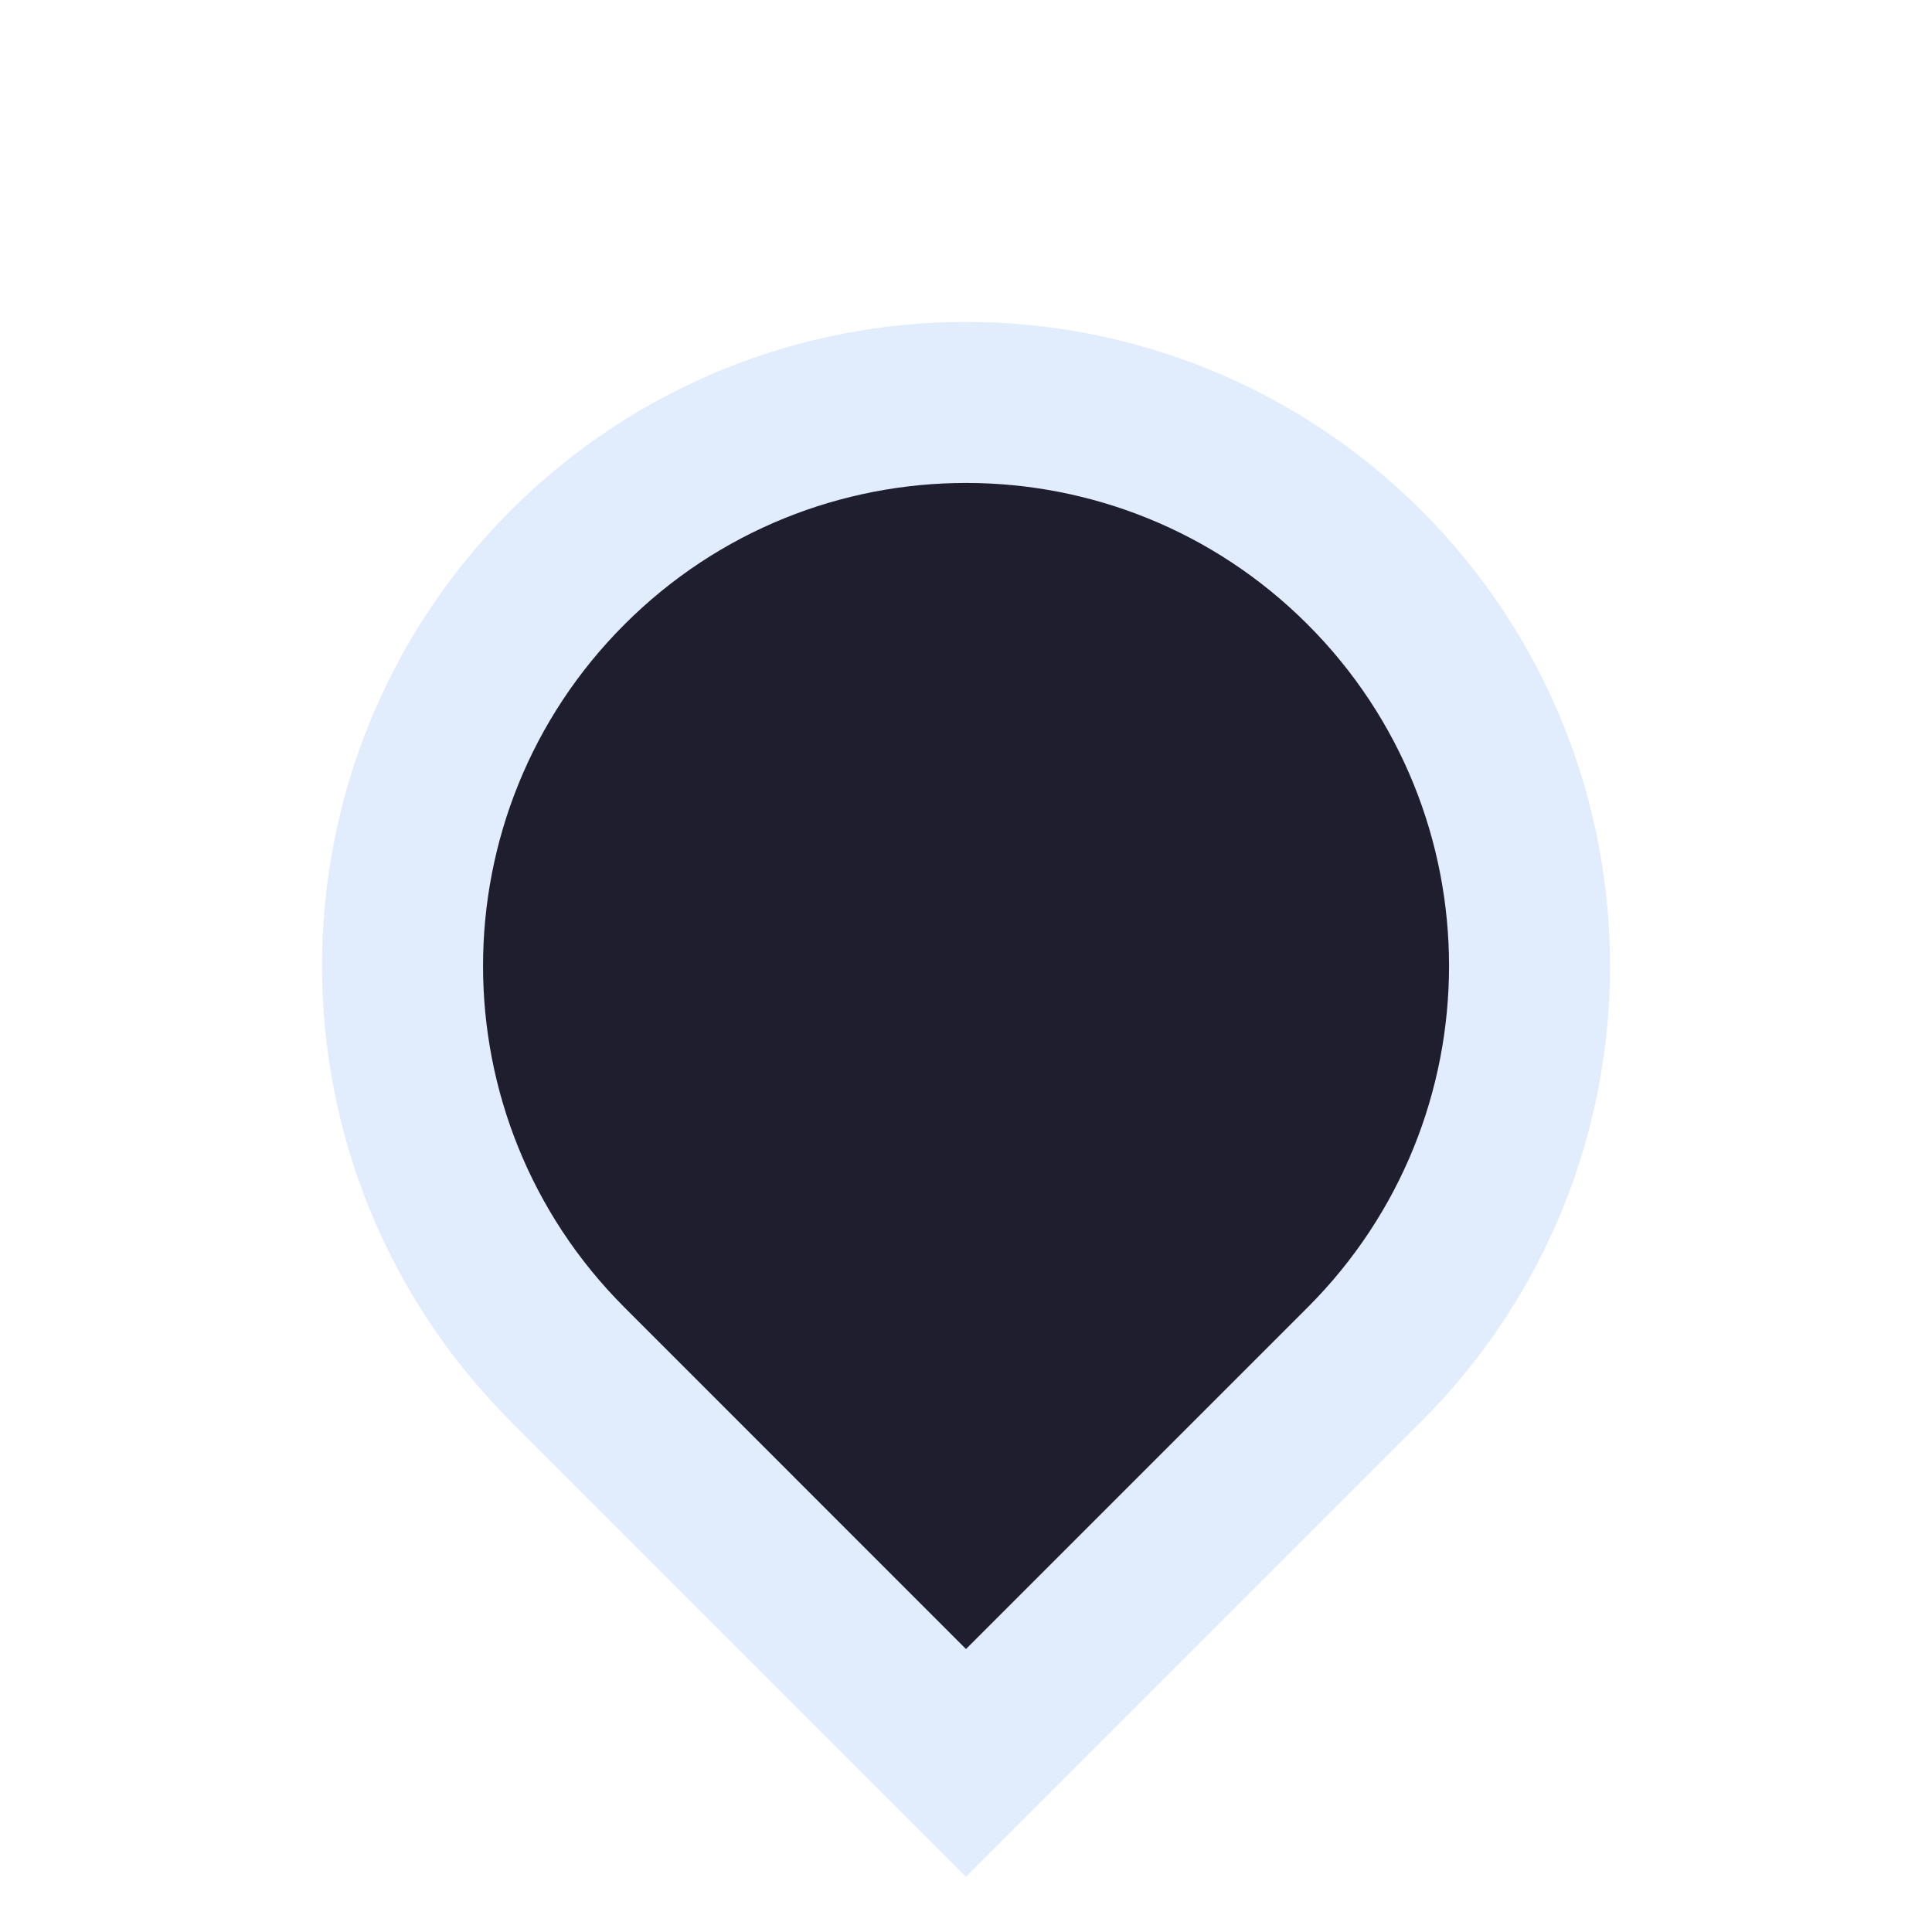
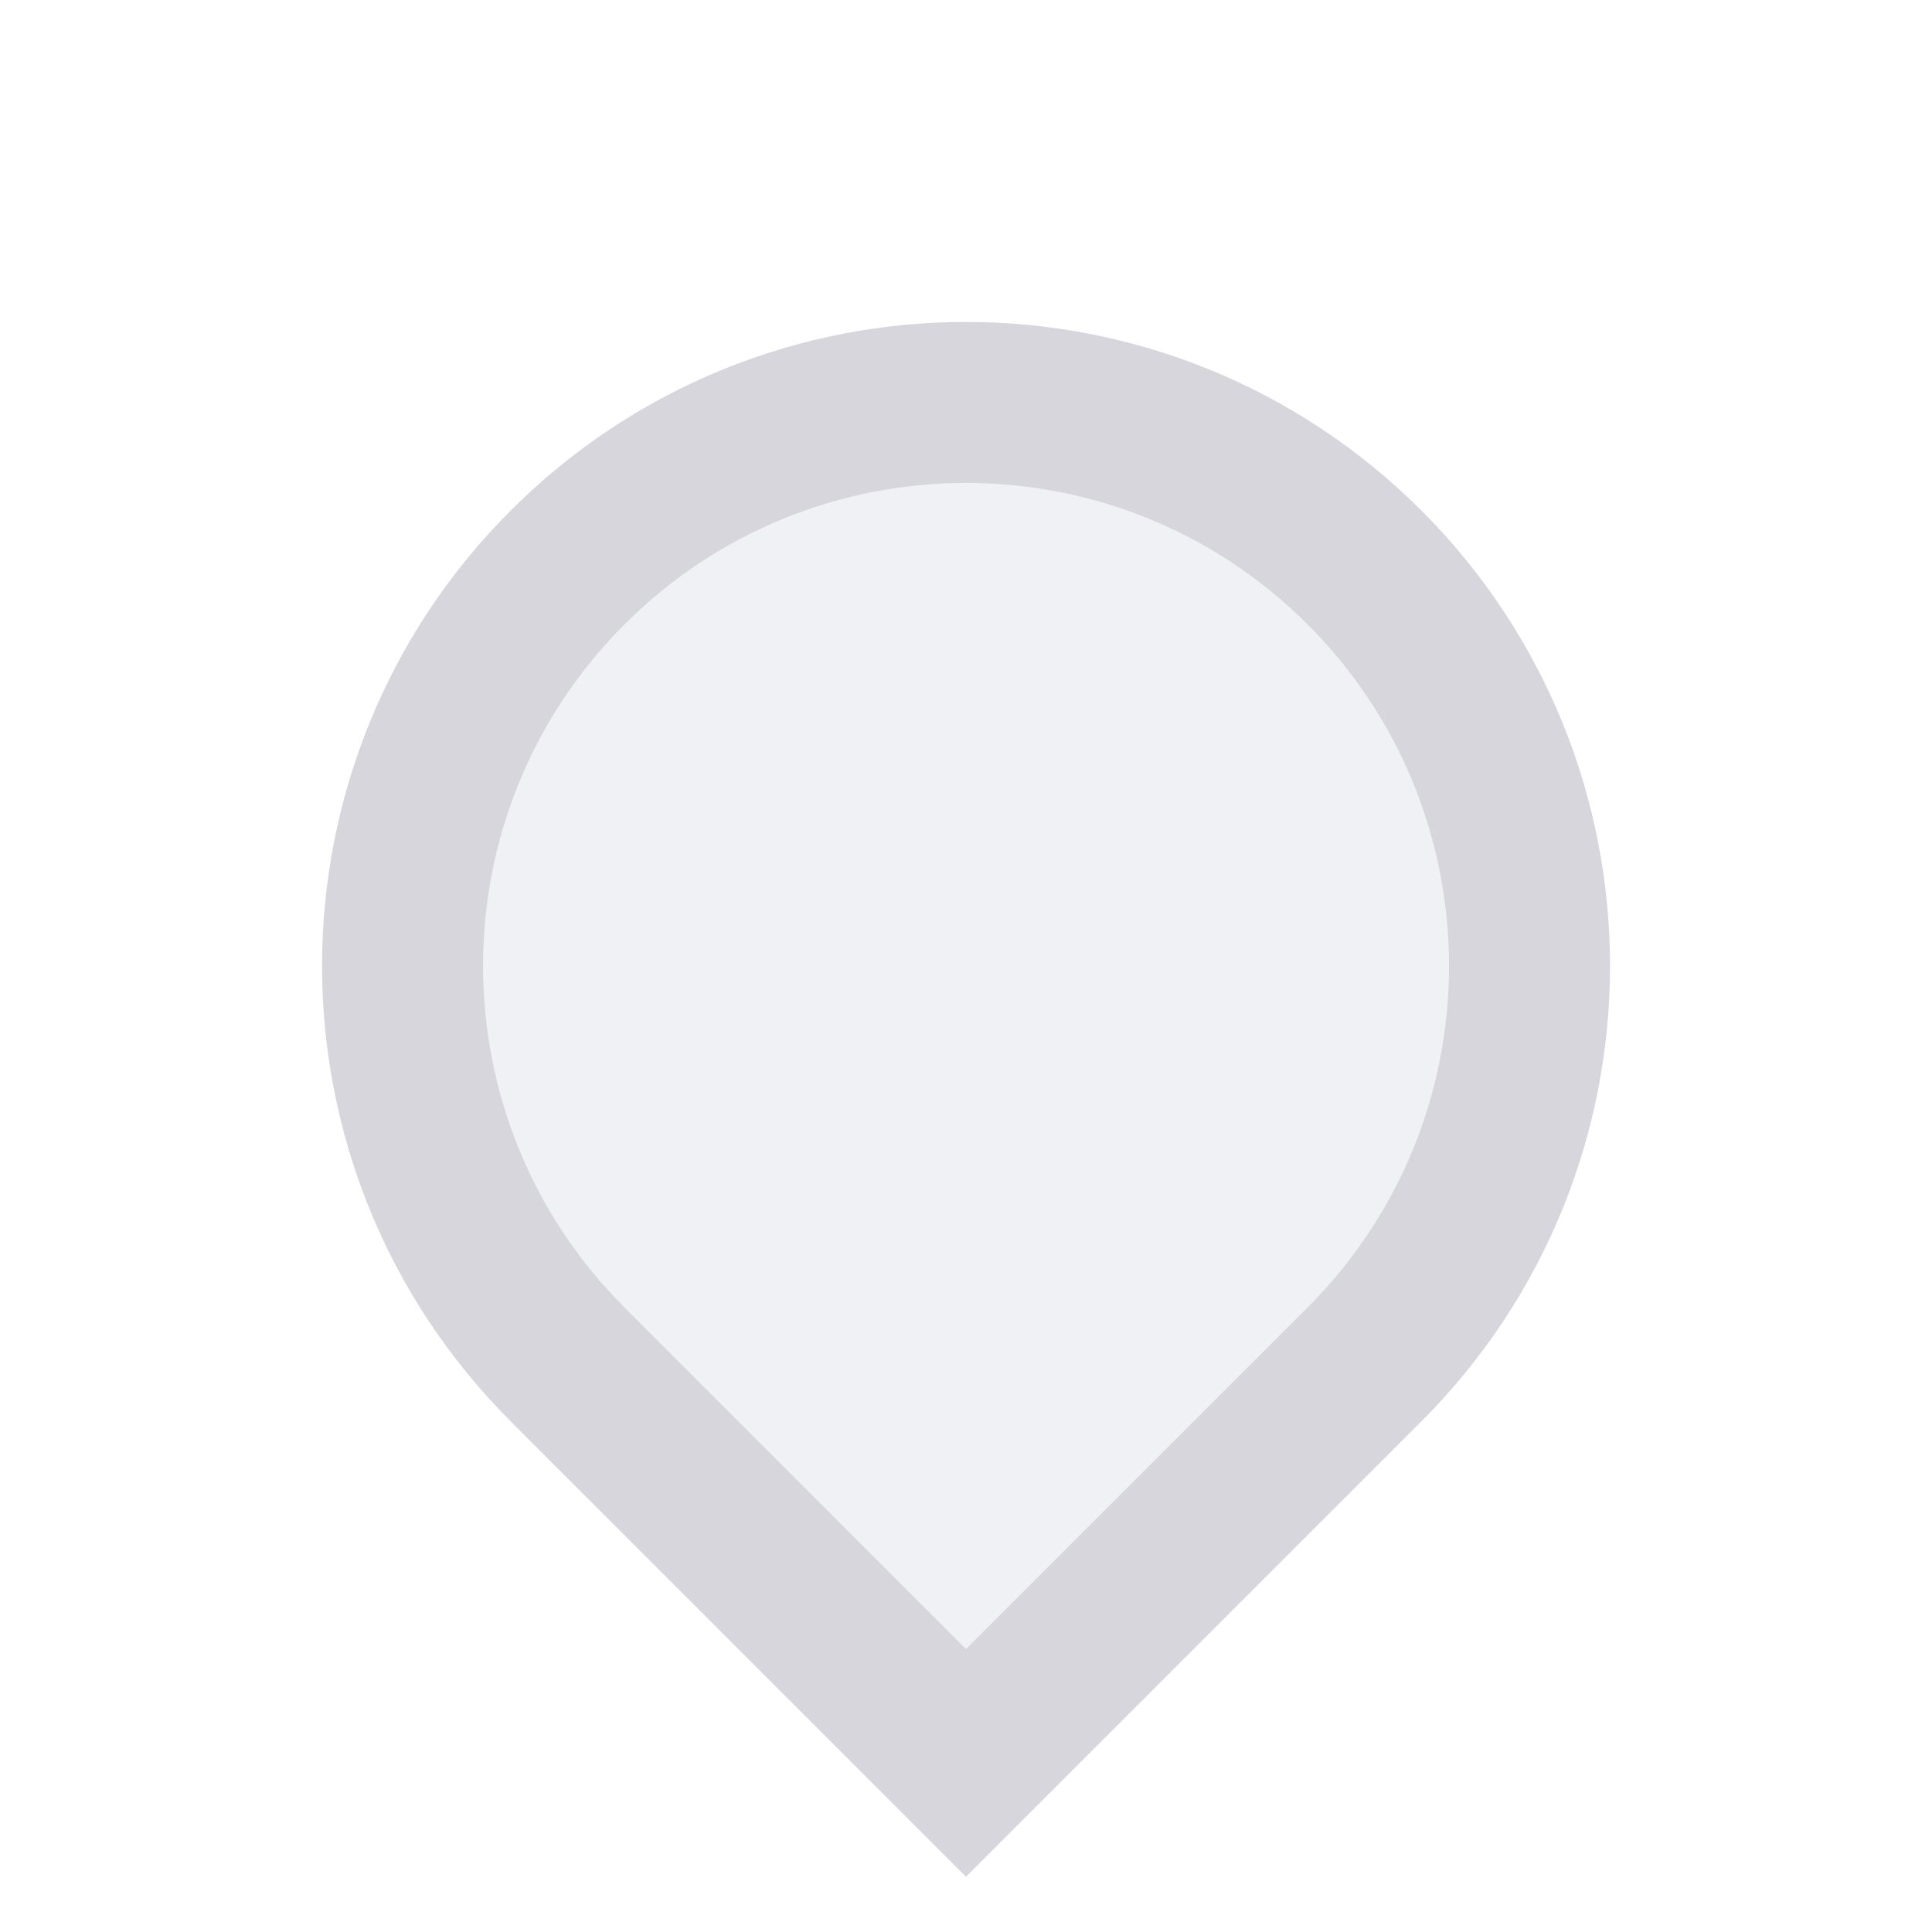
<svg xmlns="http://www.w3.org/2000/svg" width="24" height="24" version="1.1" viewBox="0 0 24 24">
  <defs>
    <linearGradient id="color-primary-dark" x1="4" x2="19.997" y1="4" y2="4" gradientTransform="rotate(45,12,12)" gradientUnits="userSpaceOnUse">
-       <stop stop-color="#89b4fa" stop-opacity=".25" offset="1" />
+       <stop stop-color="#5c5f77" stop-opacity=".25" offset="1" />
    </linearGradient>
    <linearGradient id="color-surface" x1="4" x2="19.997" y1="4" y2="4" gradientTransform="rotate(45,12,12)" gradientUnits="userSpaceOnUse">
-       <stop stop-color="#1e1e2e" offset="1" />
+       <stop stop-color="#eff1f5" offset="1" />
    </linearGradient>
  </defs>
  <g id="scale-slider" transform="matrix(1,0,0,-1,0,24)">
    <rect width="24" height="24" fill="none" />
    <path d="m12 3.515 4.243 4.243a6 6 0 1 1-8.485 0z" fill="url(#color-surface)" stroke="url(#color-primary-dark)" stroke-linecap="round" stroke-width="4" style="paint-order:stroke fill markers" />
  </g>
</svg>
